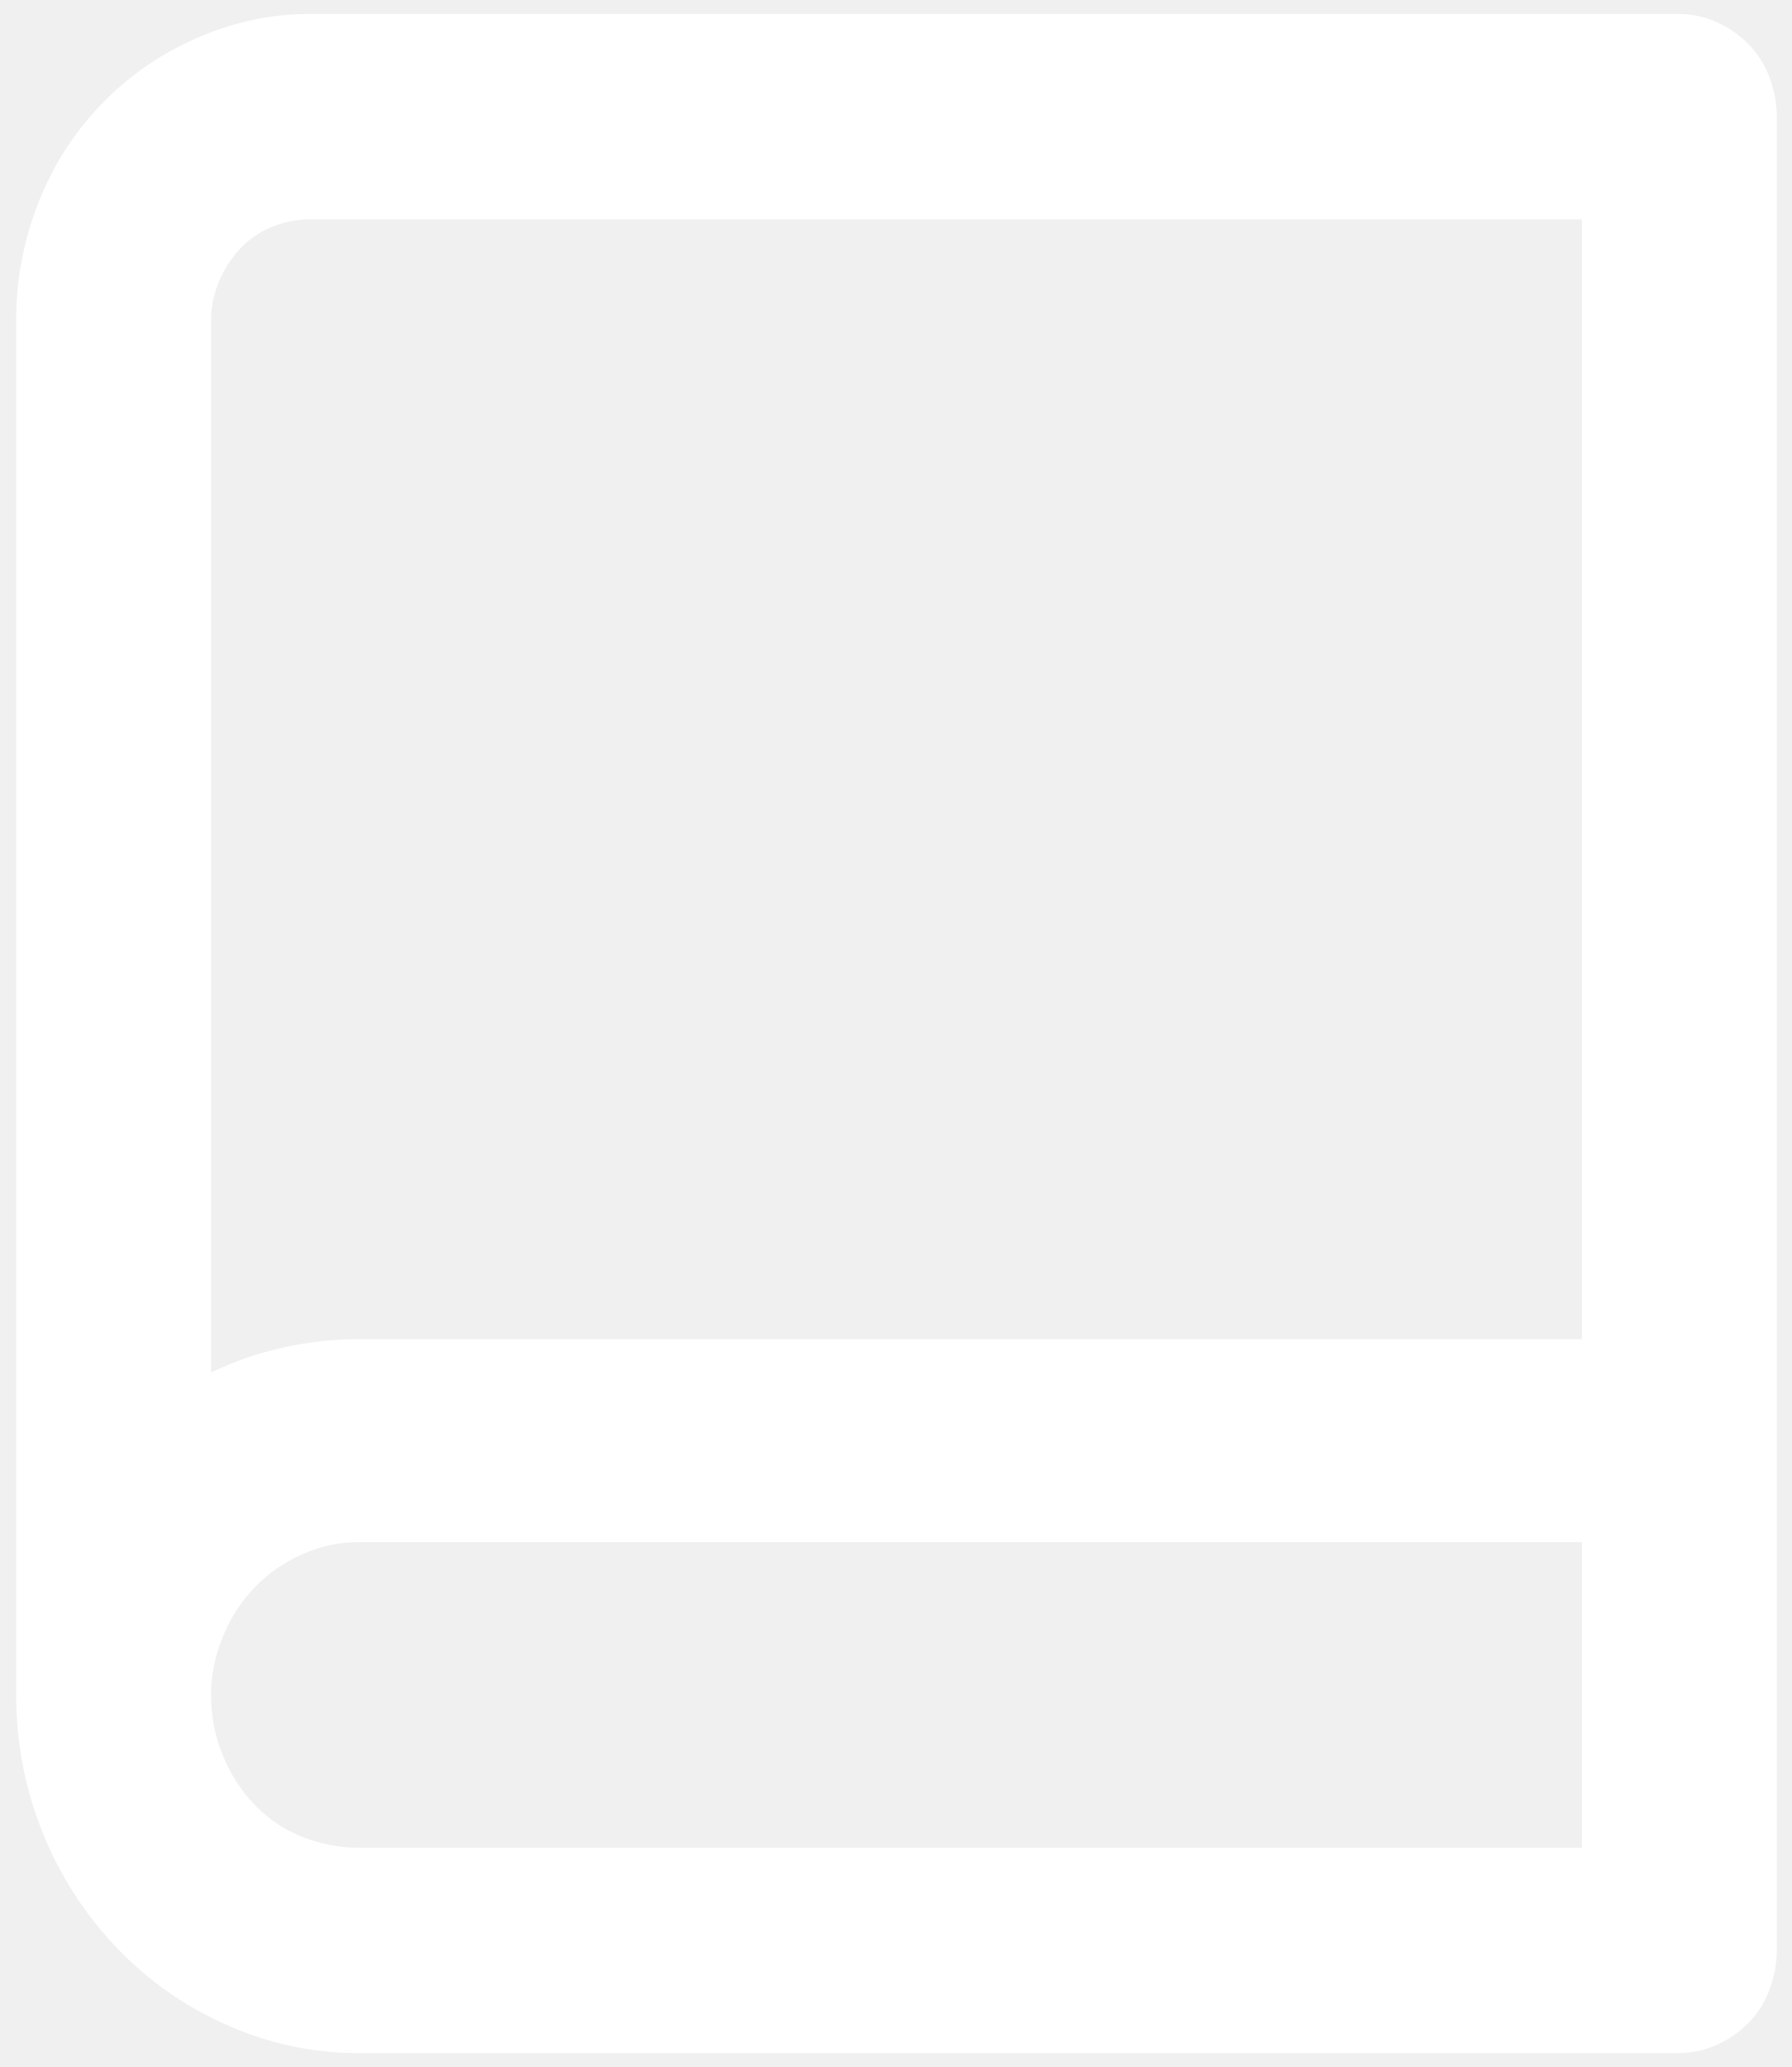
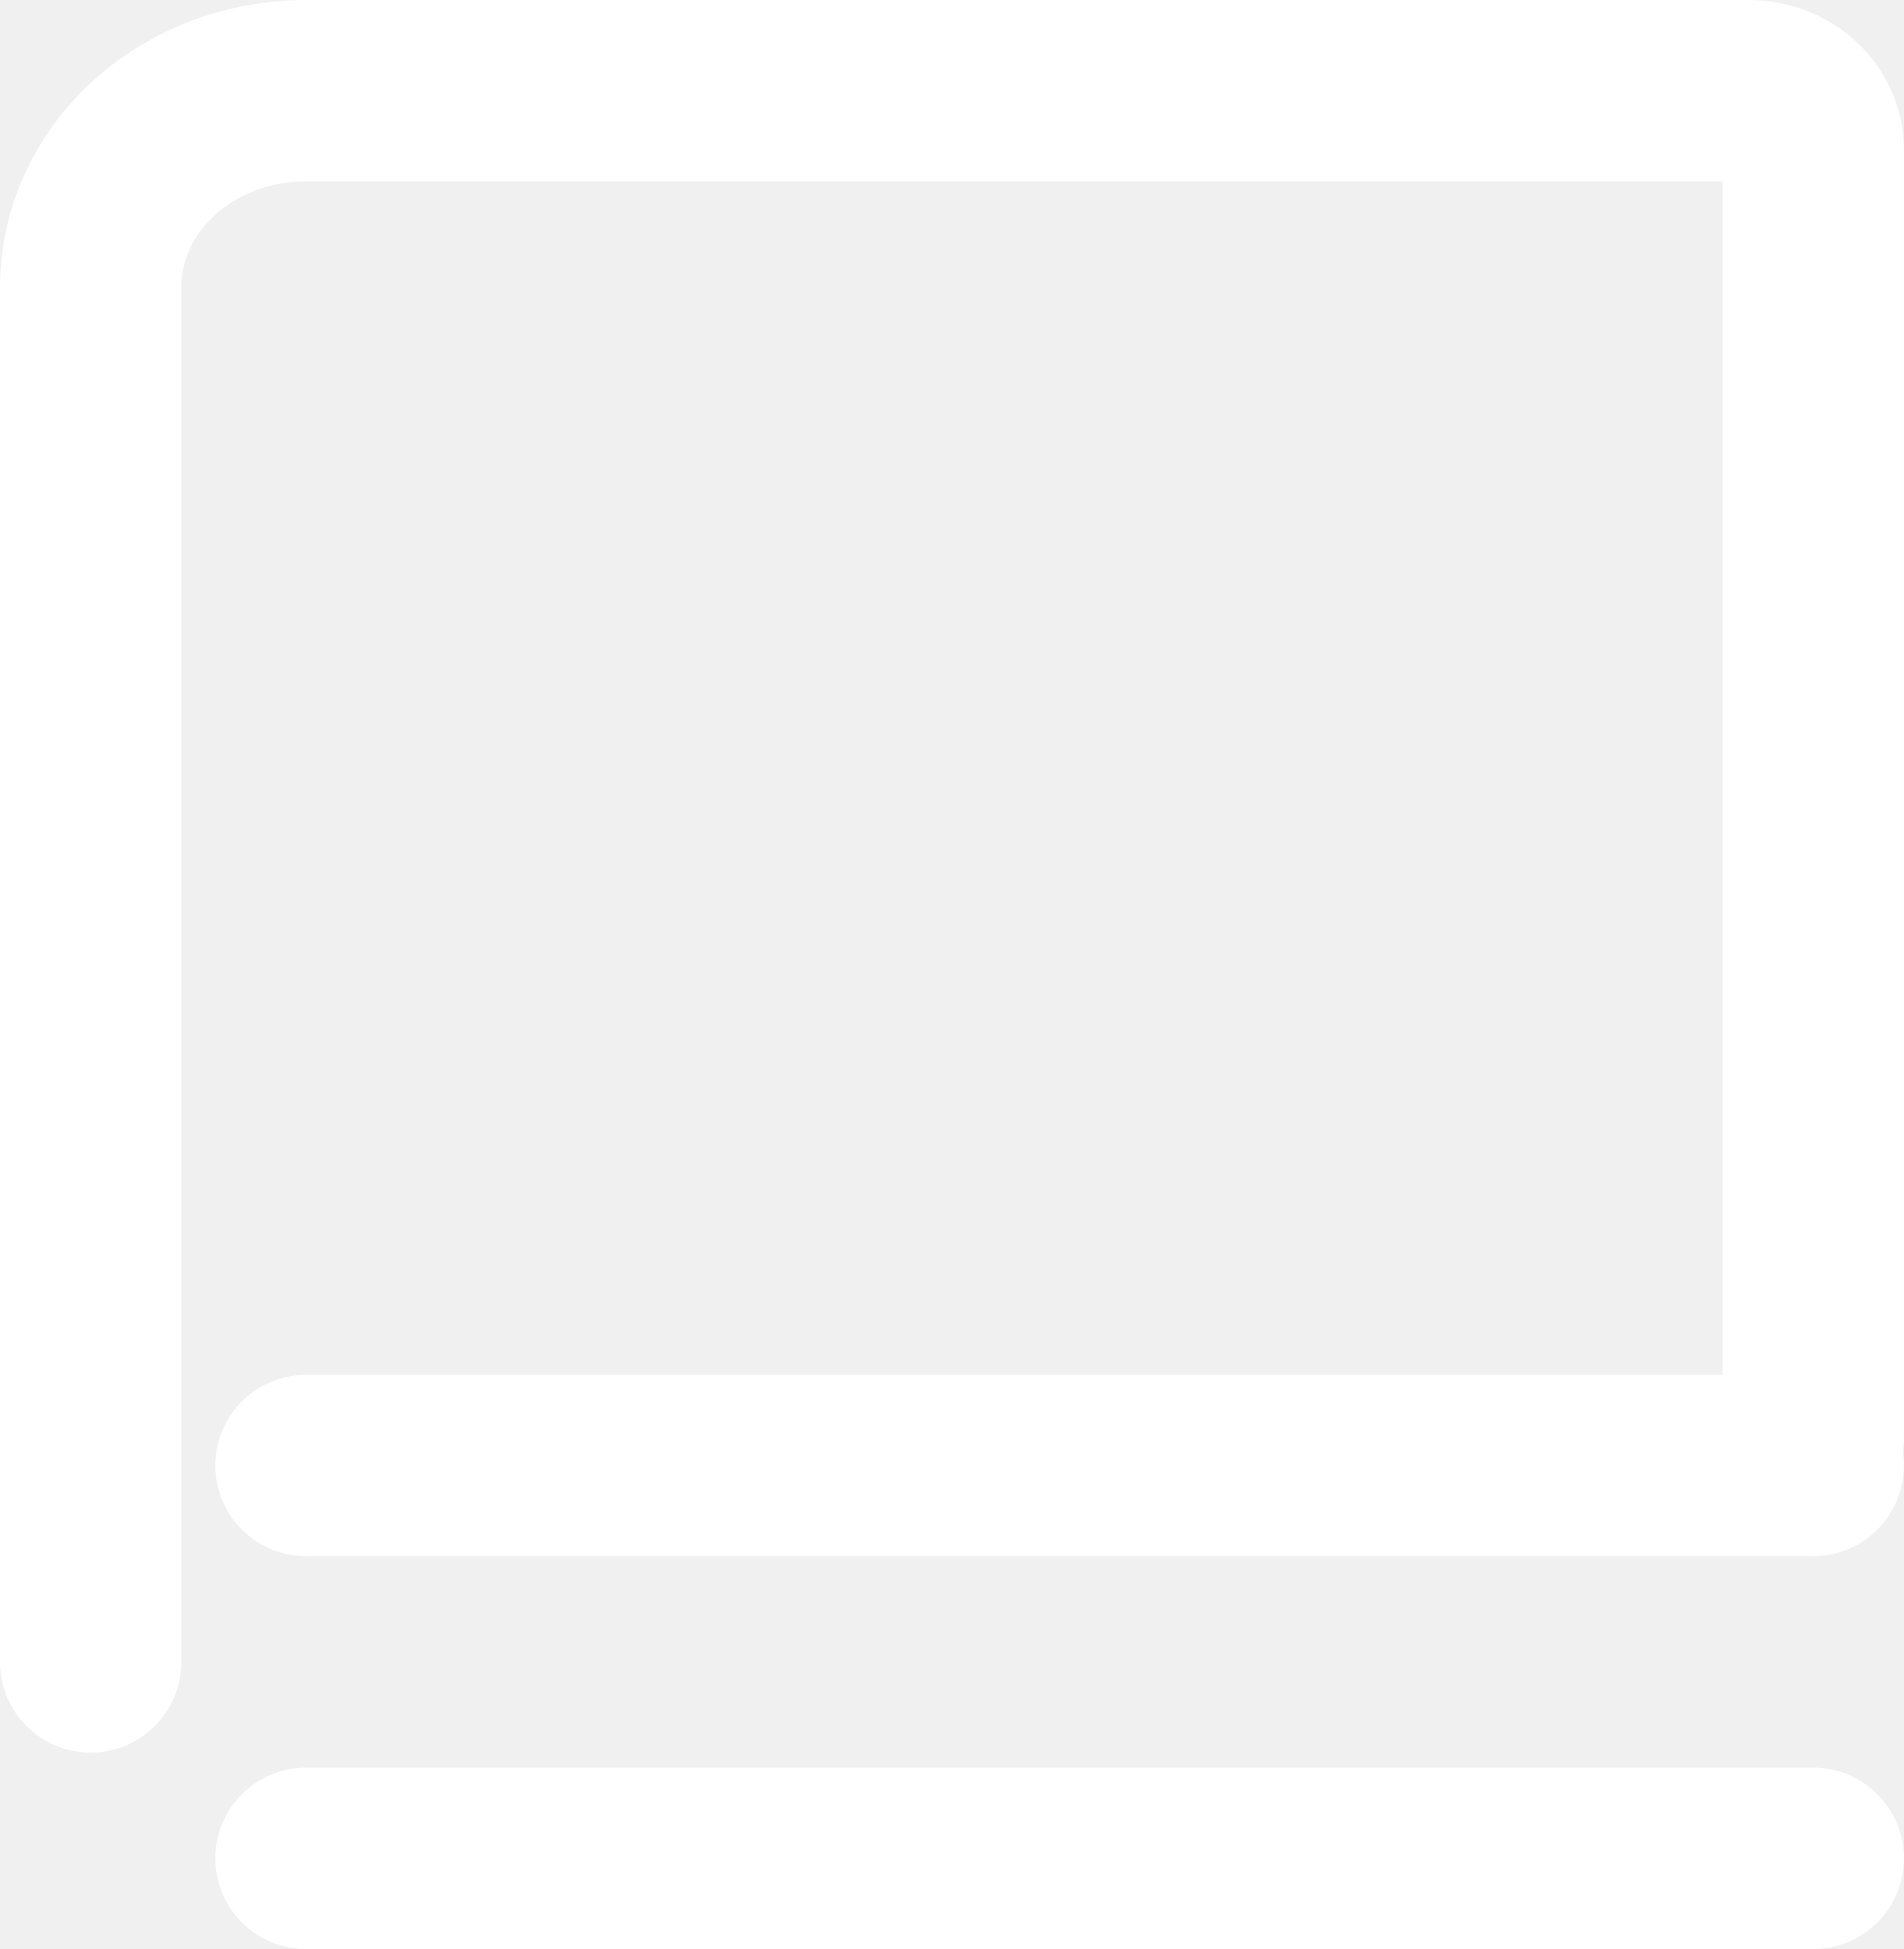
- <svg xmlns="http://www.w3.org/2000/svg" width="39" height="45" viewBox="0 0 39 45" fill="none">
-   <path d="M0.352 36.9V6.958C0.352 6.092 0.51 5.251 0.826 4.437C1.142 3.622 1.599 2.903 2.198 2.279C2.797 1.656 3.495 1.171 4.294 0.824C5.092 0.477 5.907 0.304 6.739 0.304H36.529C36.829 0.304 37.111 0.365 37.377 0.486C37.644 0.607 37.877 0.772 38.076 0.98C38.276 1.188 38.425 1.43 38.525 1.708C38.625 1.985 38.675 2.262 38.675 2.539V42.462C38.675 42.739 38.625 43.017 38.525 43.294C38.425 43.571 38.276 43.814 38.076 44.022C37.877 44.229 37.644 44.394 37.377 44.515C37.111 44.637 36.829 44.697 36.529 44.697H7.787C6.822 44.697 5.882 44.498 4.968 44.099C4.053 43.701 3.246 43.138 2.547 42.41C1.849 41.682 1.308 40.842 0.926 39.889C0.543 38.936 0.352 37.94 0.352 36.9ZM34.433 40.227V33.573H7.787C7.388 33.573 6.988 33.66 6.589 33.833C6.19 34.006 5.841 34.249 5.541 34.561C5.242 34.873 5.009 35.236 4.843 35.652C4.676 36.068 4.593 36.484 4.593 36.9C4.593 37.35 4.676 37.784 4.843 38.199C5.009 38.615 5.242 38.979 5.541 39.291C5.841 39.603 6.19 39.837 6.589 39.993C6.988 40.149 7.388 40.227 7.787 40.227H34.433ZM4.593 29.882C5.092 29.64 5.616 29.458 6.165 29.336C6.714 29.215 7.255 29.154 7.787 29.154H34.433V4.775H6.739C6.473 4.775 6.207 4.827 5.941 4.931C5.674 5.035 5.442 5.19 5.242 5.398C5.042 5.606 4.884 5.849 4.768 6.126C4.652 6.403 4.593 6.681 4.593 6.958V29.882Z" fill="white" />
+ <svg xmlns="http://www.w3.org/2000/svg" width="42" height="43" viewBox="0 0 42 43" fill="none">
+   <path d="M2 36.667V6.333C2 5.184 2.5 4.082 3.391 3.269C4.282 2.457 5.49 2 6.75 2H38.575C38.953 2 39.315 2.137 39.583 2.381C39.85 2.625 40 2.955 40 3.3V31.714M6.75 32.333H40M6.75 41H40" stroke="white" stroke-width="4" stroke-linecap="round" />
</svg>
